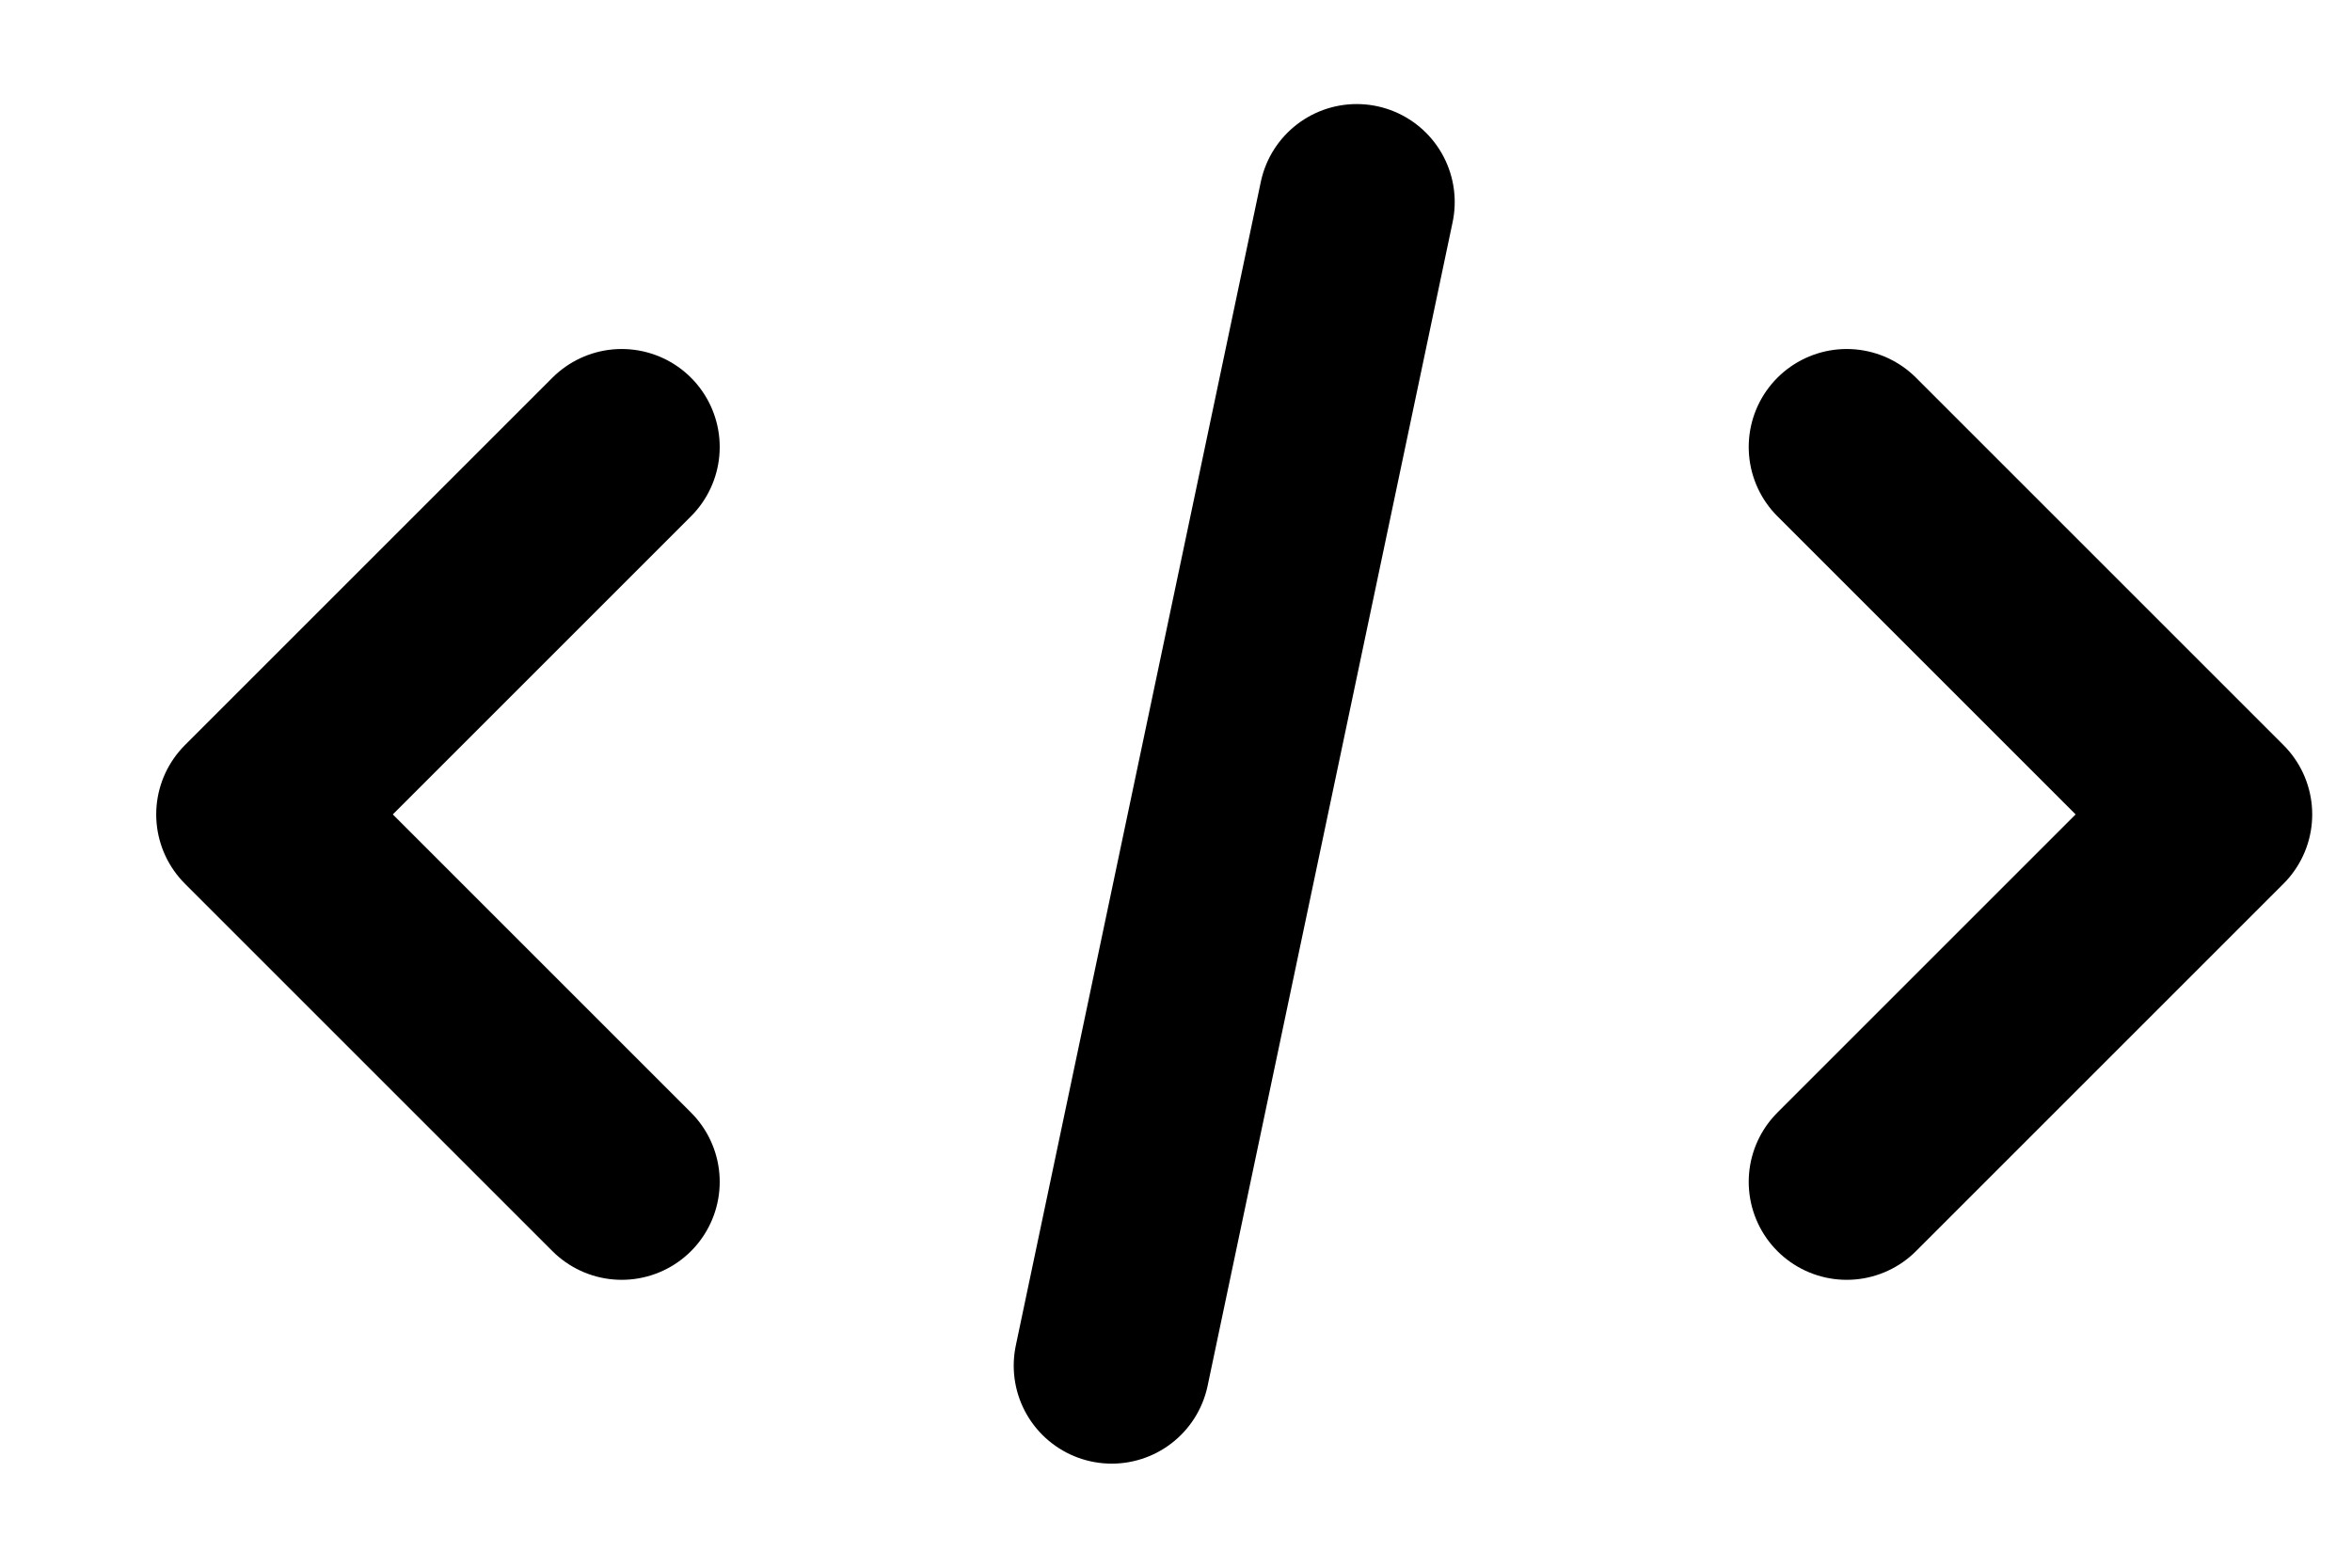
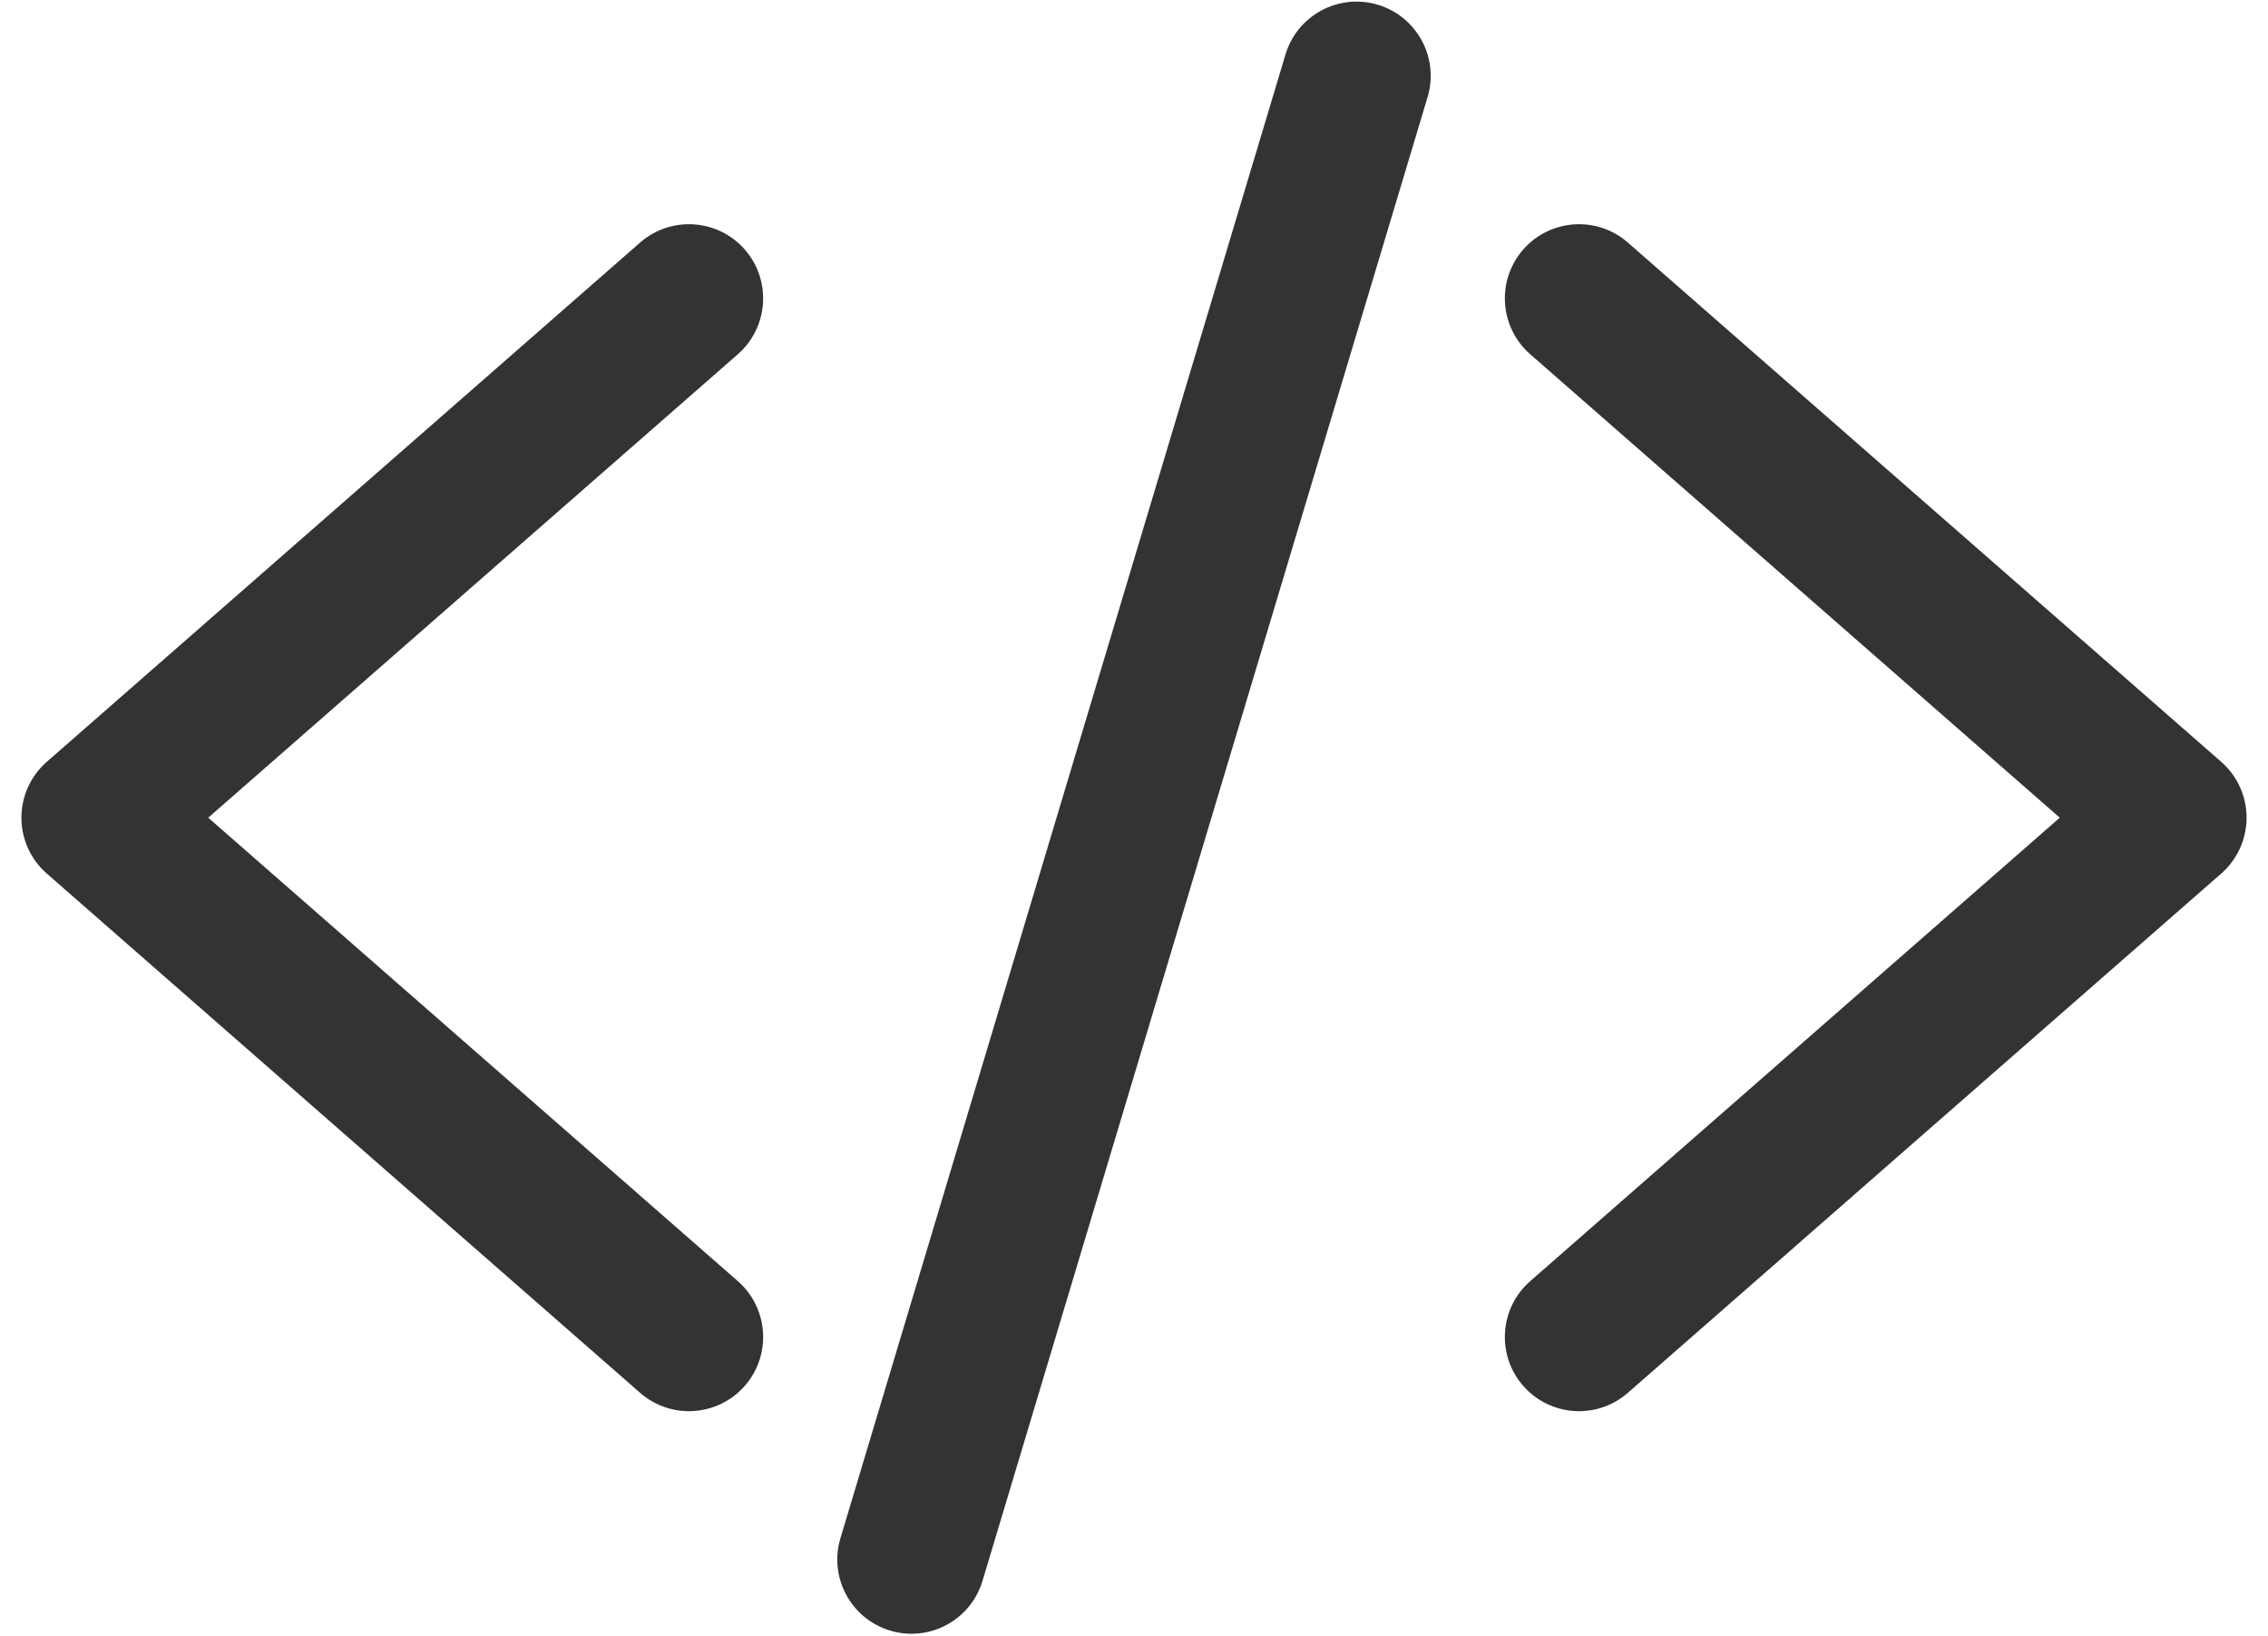
- <svg xmlns="http://www.w3.org/2000/svg" width="12" height="8" viewBox="0 0 12 8" fill="none">
-   <path d="M5.672 6.969L6.922 1.031M3.172 6.031L1.297 4.156L3.172 2.281M9.422 2.281L11.297 4.156L9.422 6.031" stroke="currentcolor" stroke-linecap="round" stroke-linejoin="round" />
+ <svg xmlns="http://www.w3.org/2000/svg" width="43" height="31" viewBox="0 0 43 31" fill="none">
+   <path fill-rule="evenodd" clip-rule="evenodd" d="M14.121 4.73C14.632 5.315 14.573 6.203 13.989 6.715L3.948 15.5L13.989 24.285C14.573 24.797 14.632 25.685 14.121 26.27C13.609 26.854 12.721 26.913 12.136 26.402L0.886 16.558C0.581 16.291 0.406 15.905 0.406 15.5C0.406 15.095 0.581 14.709 0.886 14.442L12.136 4.598C12.721 4.087 13.609 4.146 14.121 4.73Z" fill="#333333" />
+   <path fill-rule="evenodd" clip-rule="evenodd" d="M28.879 4.73C29.391 4.146 30.279 4.087 30.863 4.598L42.114 14.442C42.419 14.709 42.594 15.095 42.594 15.5C42.594 15.905 42.419 16.291 42.114 16.558L30.863 26.402C30.279 26.913 29.391 26.854 28.879 26.27C28.368 25.685 28.427 24.797 29.012 24.285L39.052 15.5L29.012 6.715C28.427 6.203 28.368 5.315 28.879 4.73Z" fill="#333333" />
+   <path fill-rule="evenodd" clip-rule="evenodd" d="M26.123 0.09C26.867 0.314 27.289 1.098 27.066 1.841L18.628 29.966C18.405 30.71 17.621 31.133 16.877 30.909C16.133 30.686 15.711 29.902 15.934 29.158L24.372 1.033C24.595 0.289 25.379 -0.133 26.123 0.09Z" fill="#333333" />
</svg>
